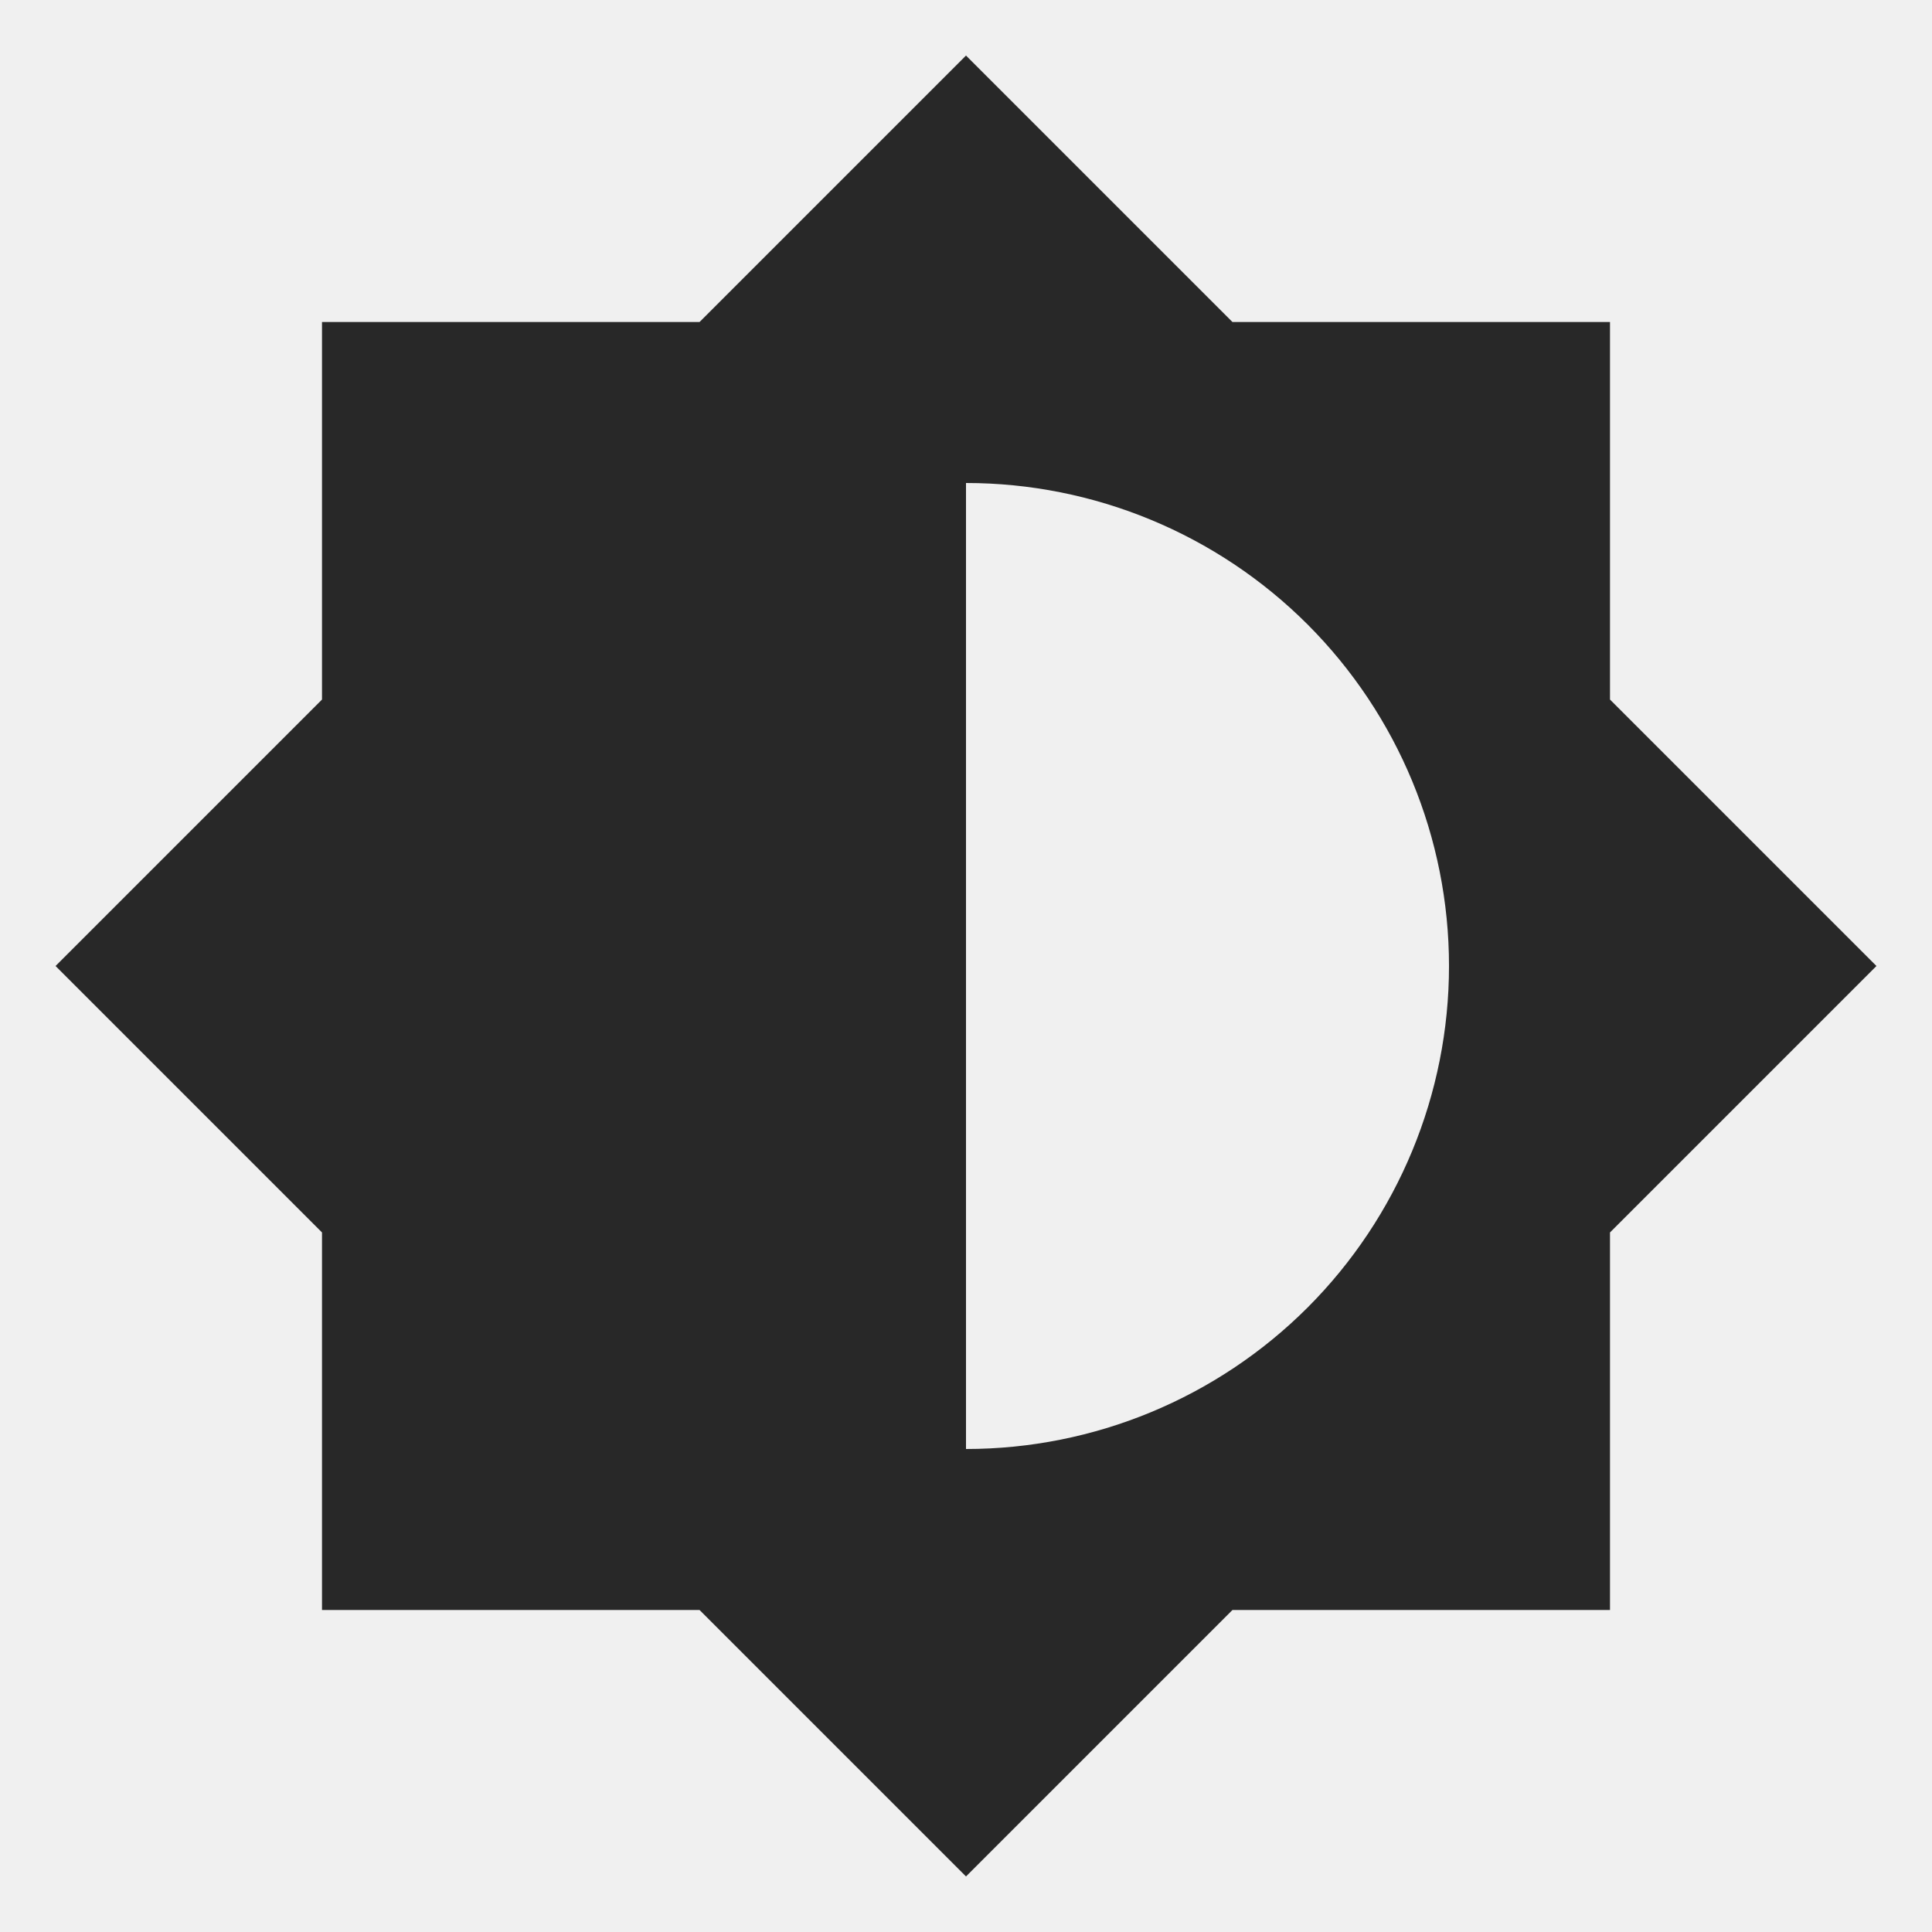
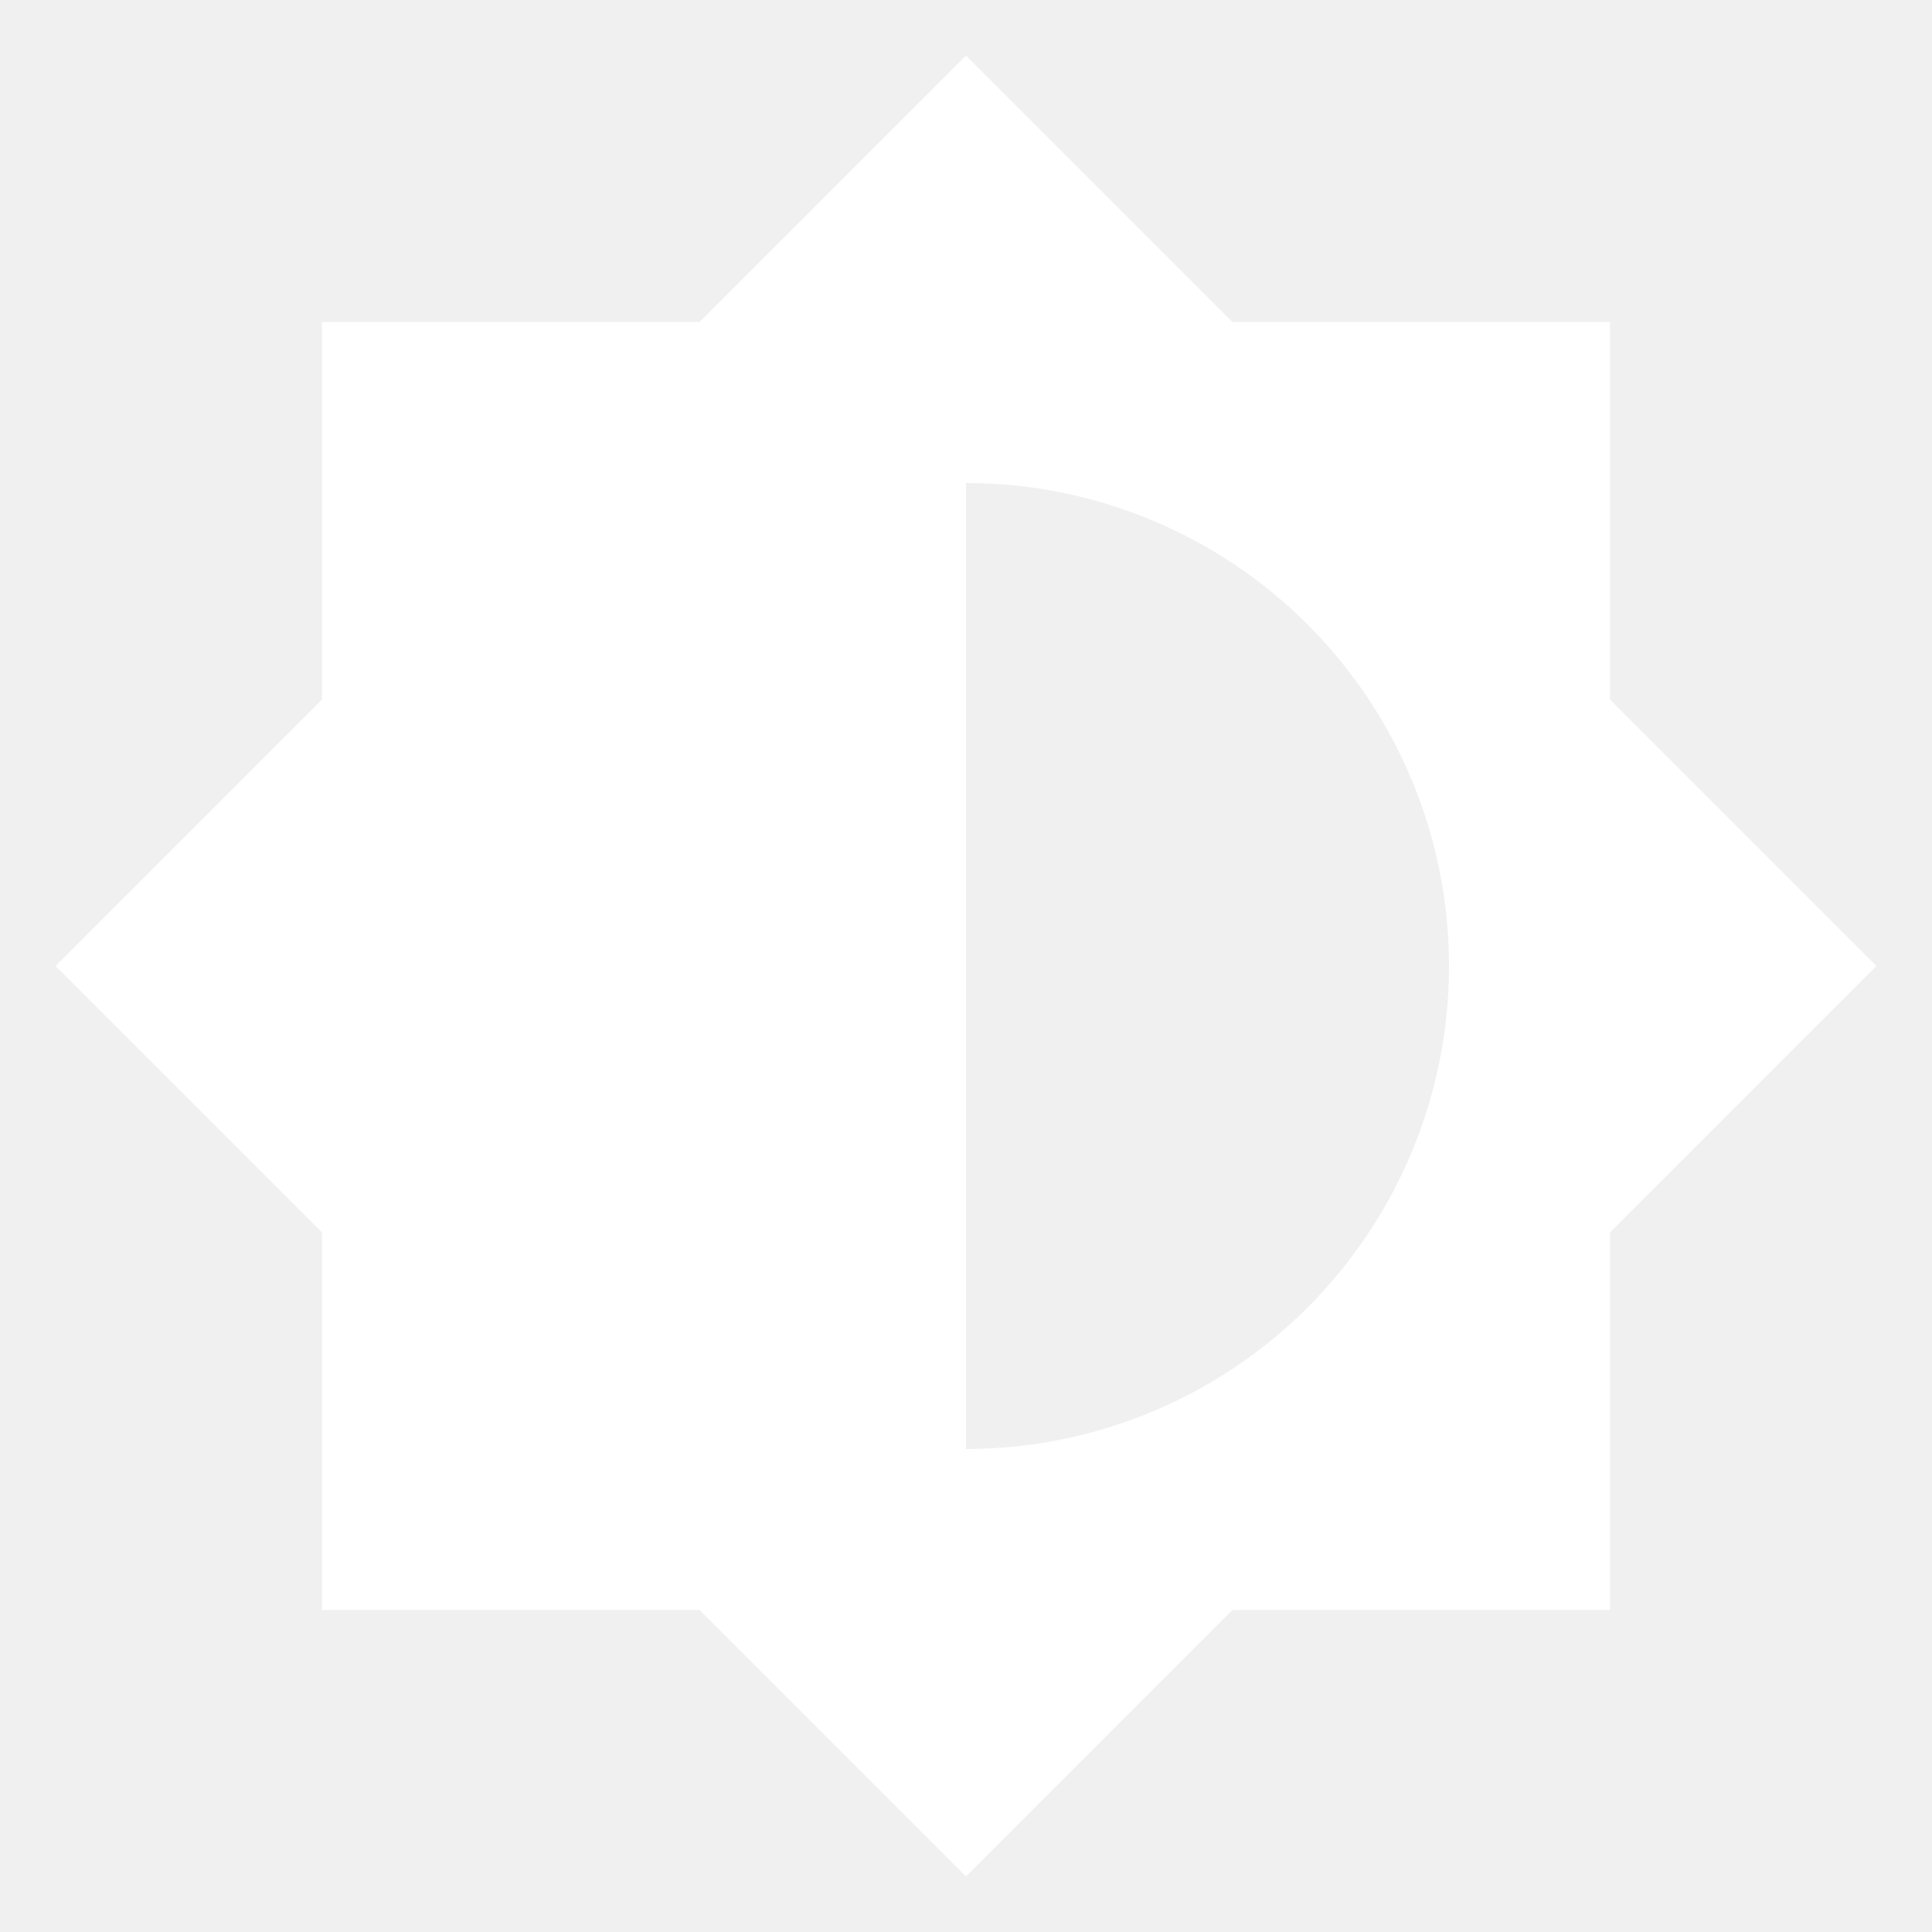
<svg xmlns="http://www.w3.org/2000/svg" width="24" height="24" viewBox="0 0 24 24" fill="none">
-   <path d="M12 18V6C13.591 6 15.117 6.632 16.243 7.757C17.368 8.883 18 10.409 18 12C18 13.591 17.368 15.117 16.243 16.243C15.117 17.368 13.591 18 12 18ZM20 15.31L23.31 12L20 8.69V4H15.31L12 0.69L8.69 4H4V8.69L0.69 12L4 15.31V20H8.69L12 23.31L15.31 20H20V15.31Z" fill="#282828" />
+   <path d="M12 18V6C13.591 6 15.117 6.632 16.243 7.757C17.368 8.883 18 10.409 18 12C18 13.591 17.368 15.117 16.243 16.243C15.117 17.368 13.591 18 12 18ZM20 15.31L23.31 12L20 8.69V4H15.31L12 0.69L8.69 4H4V8.69L0.69 12L4 15.31V20H8.69L12 23.31L15.31 20H20V15.31Z" fill="white" />
</svg>
